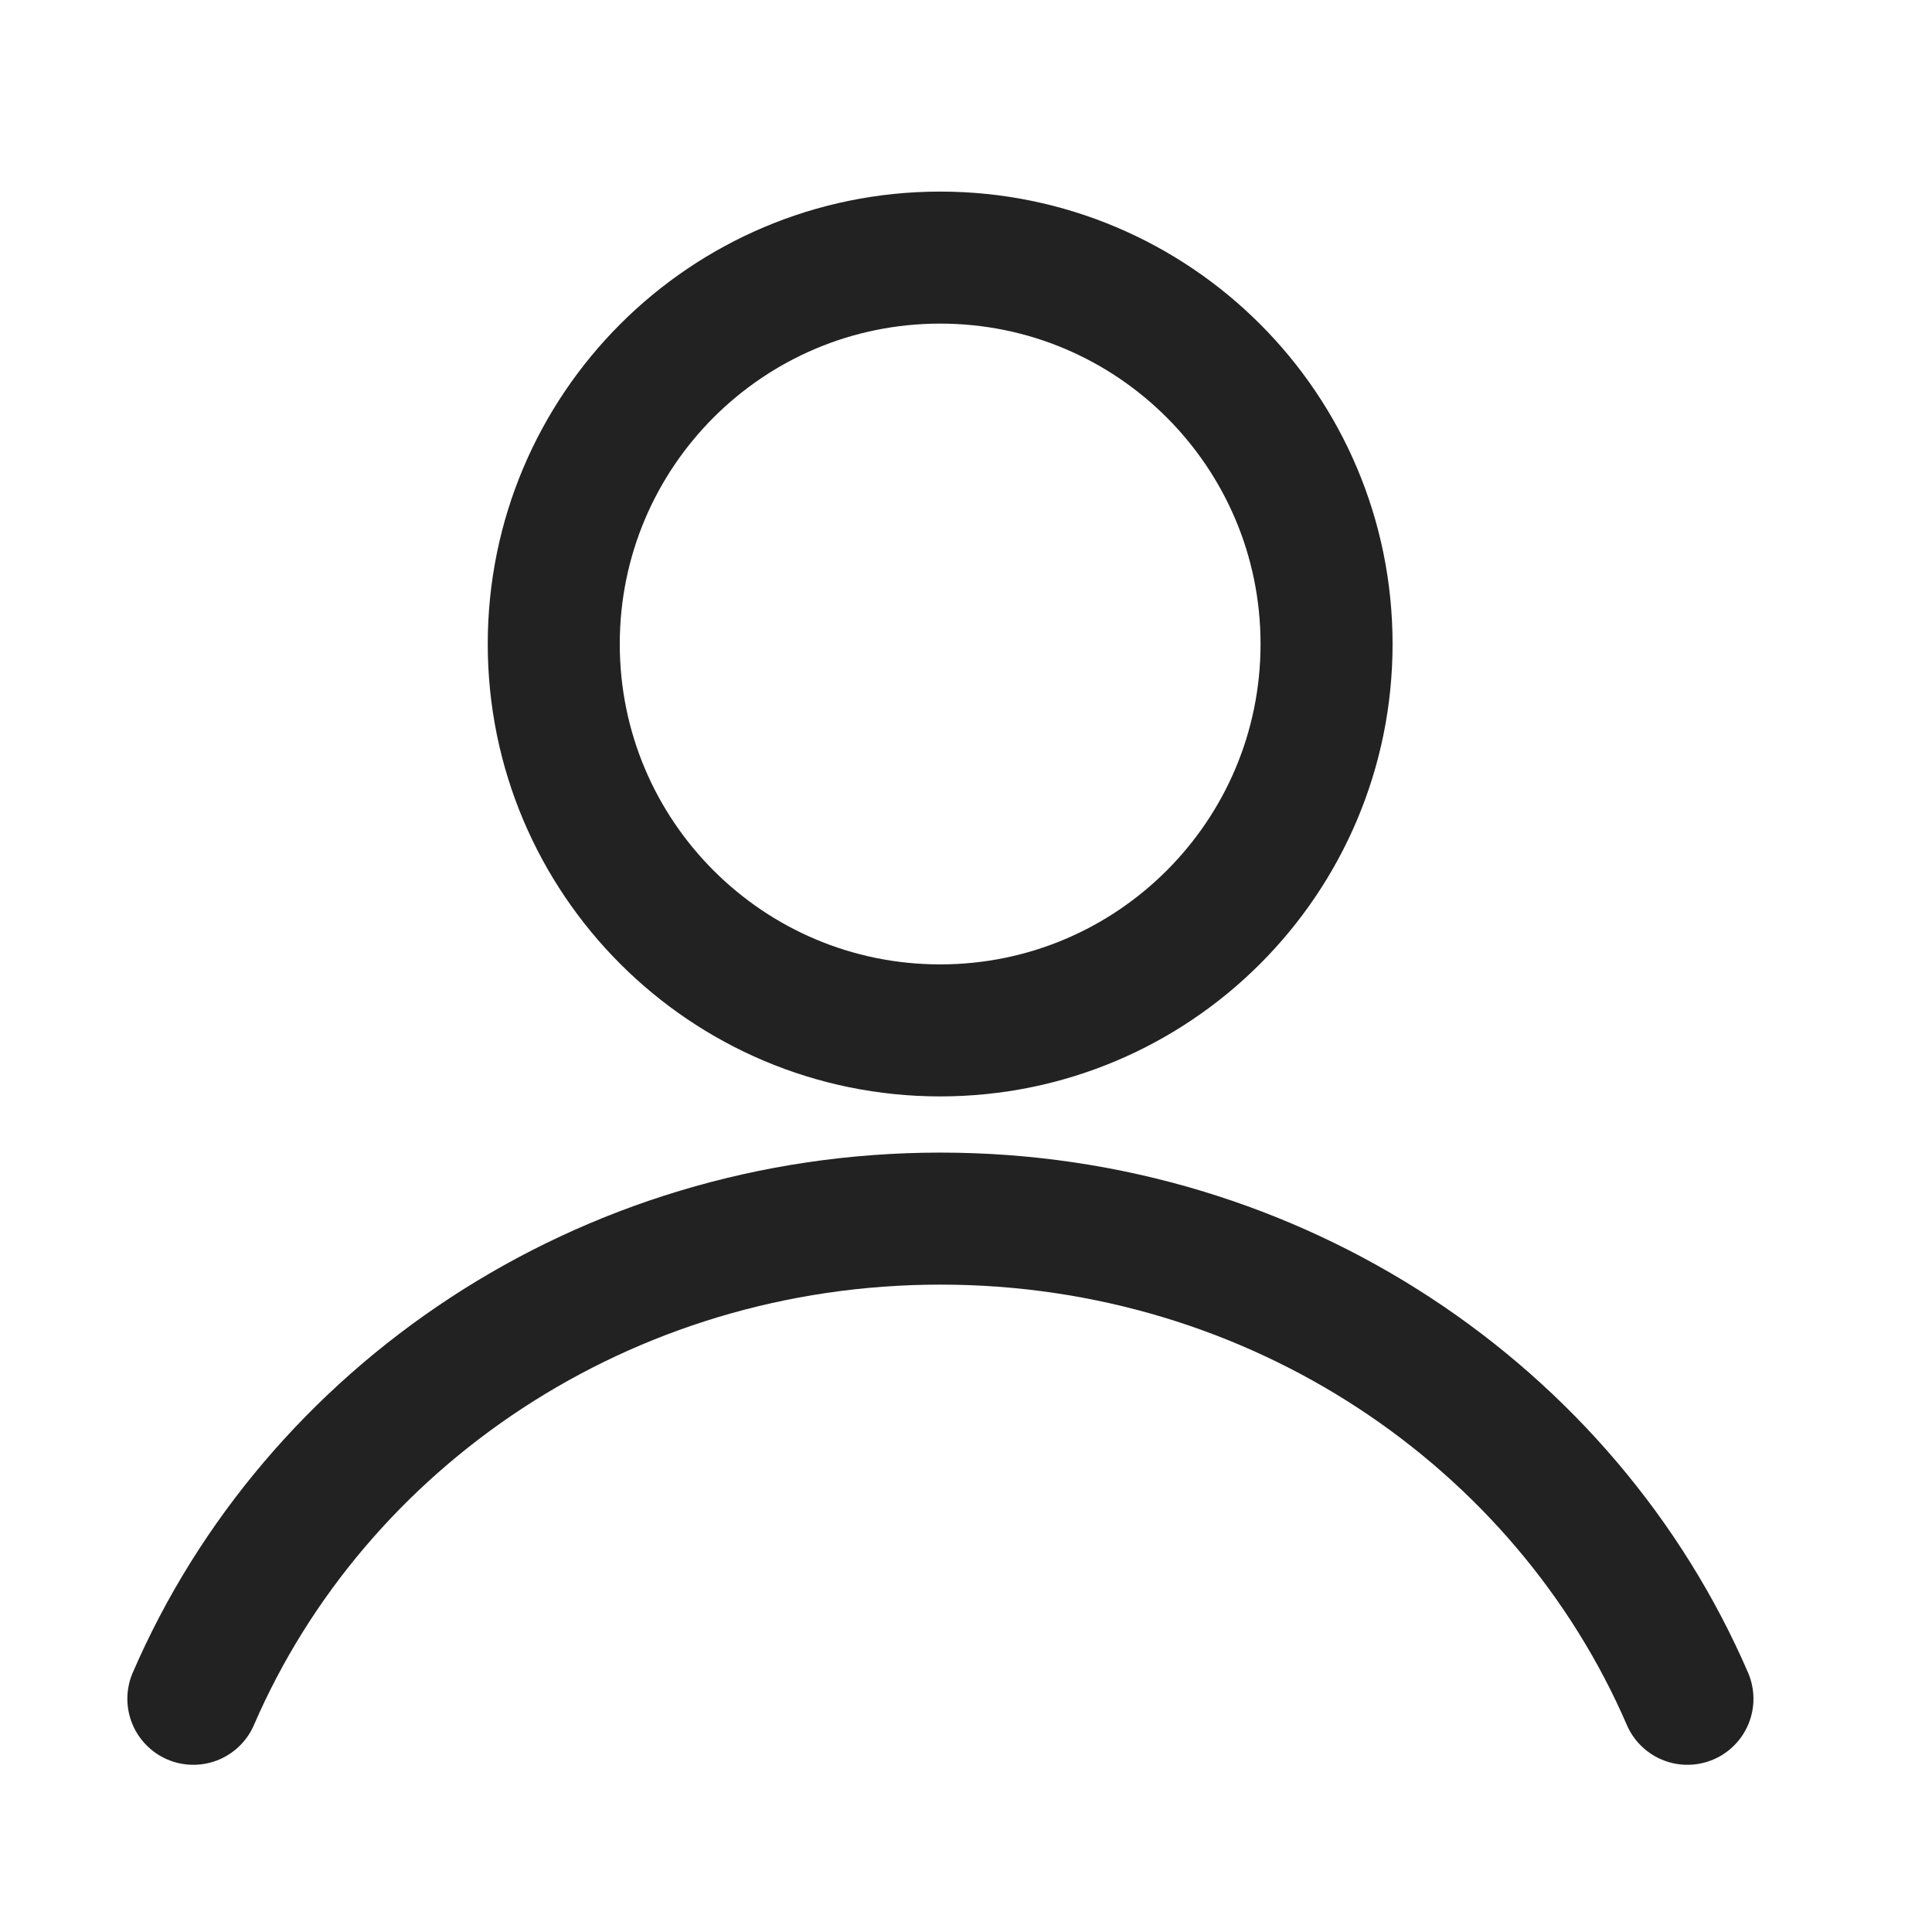
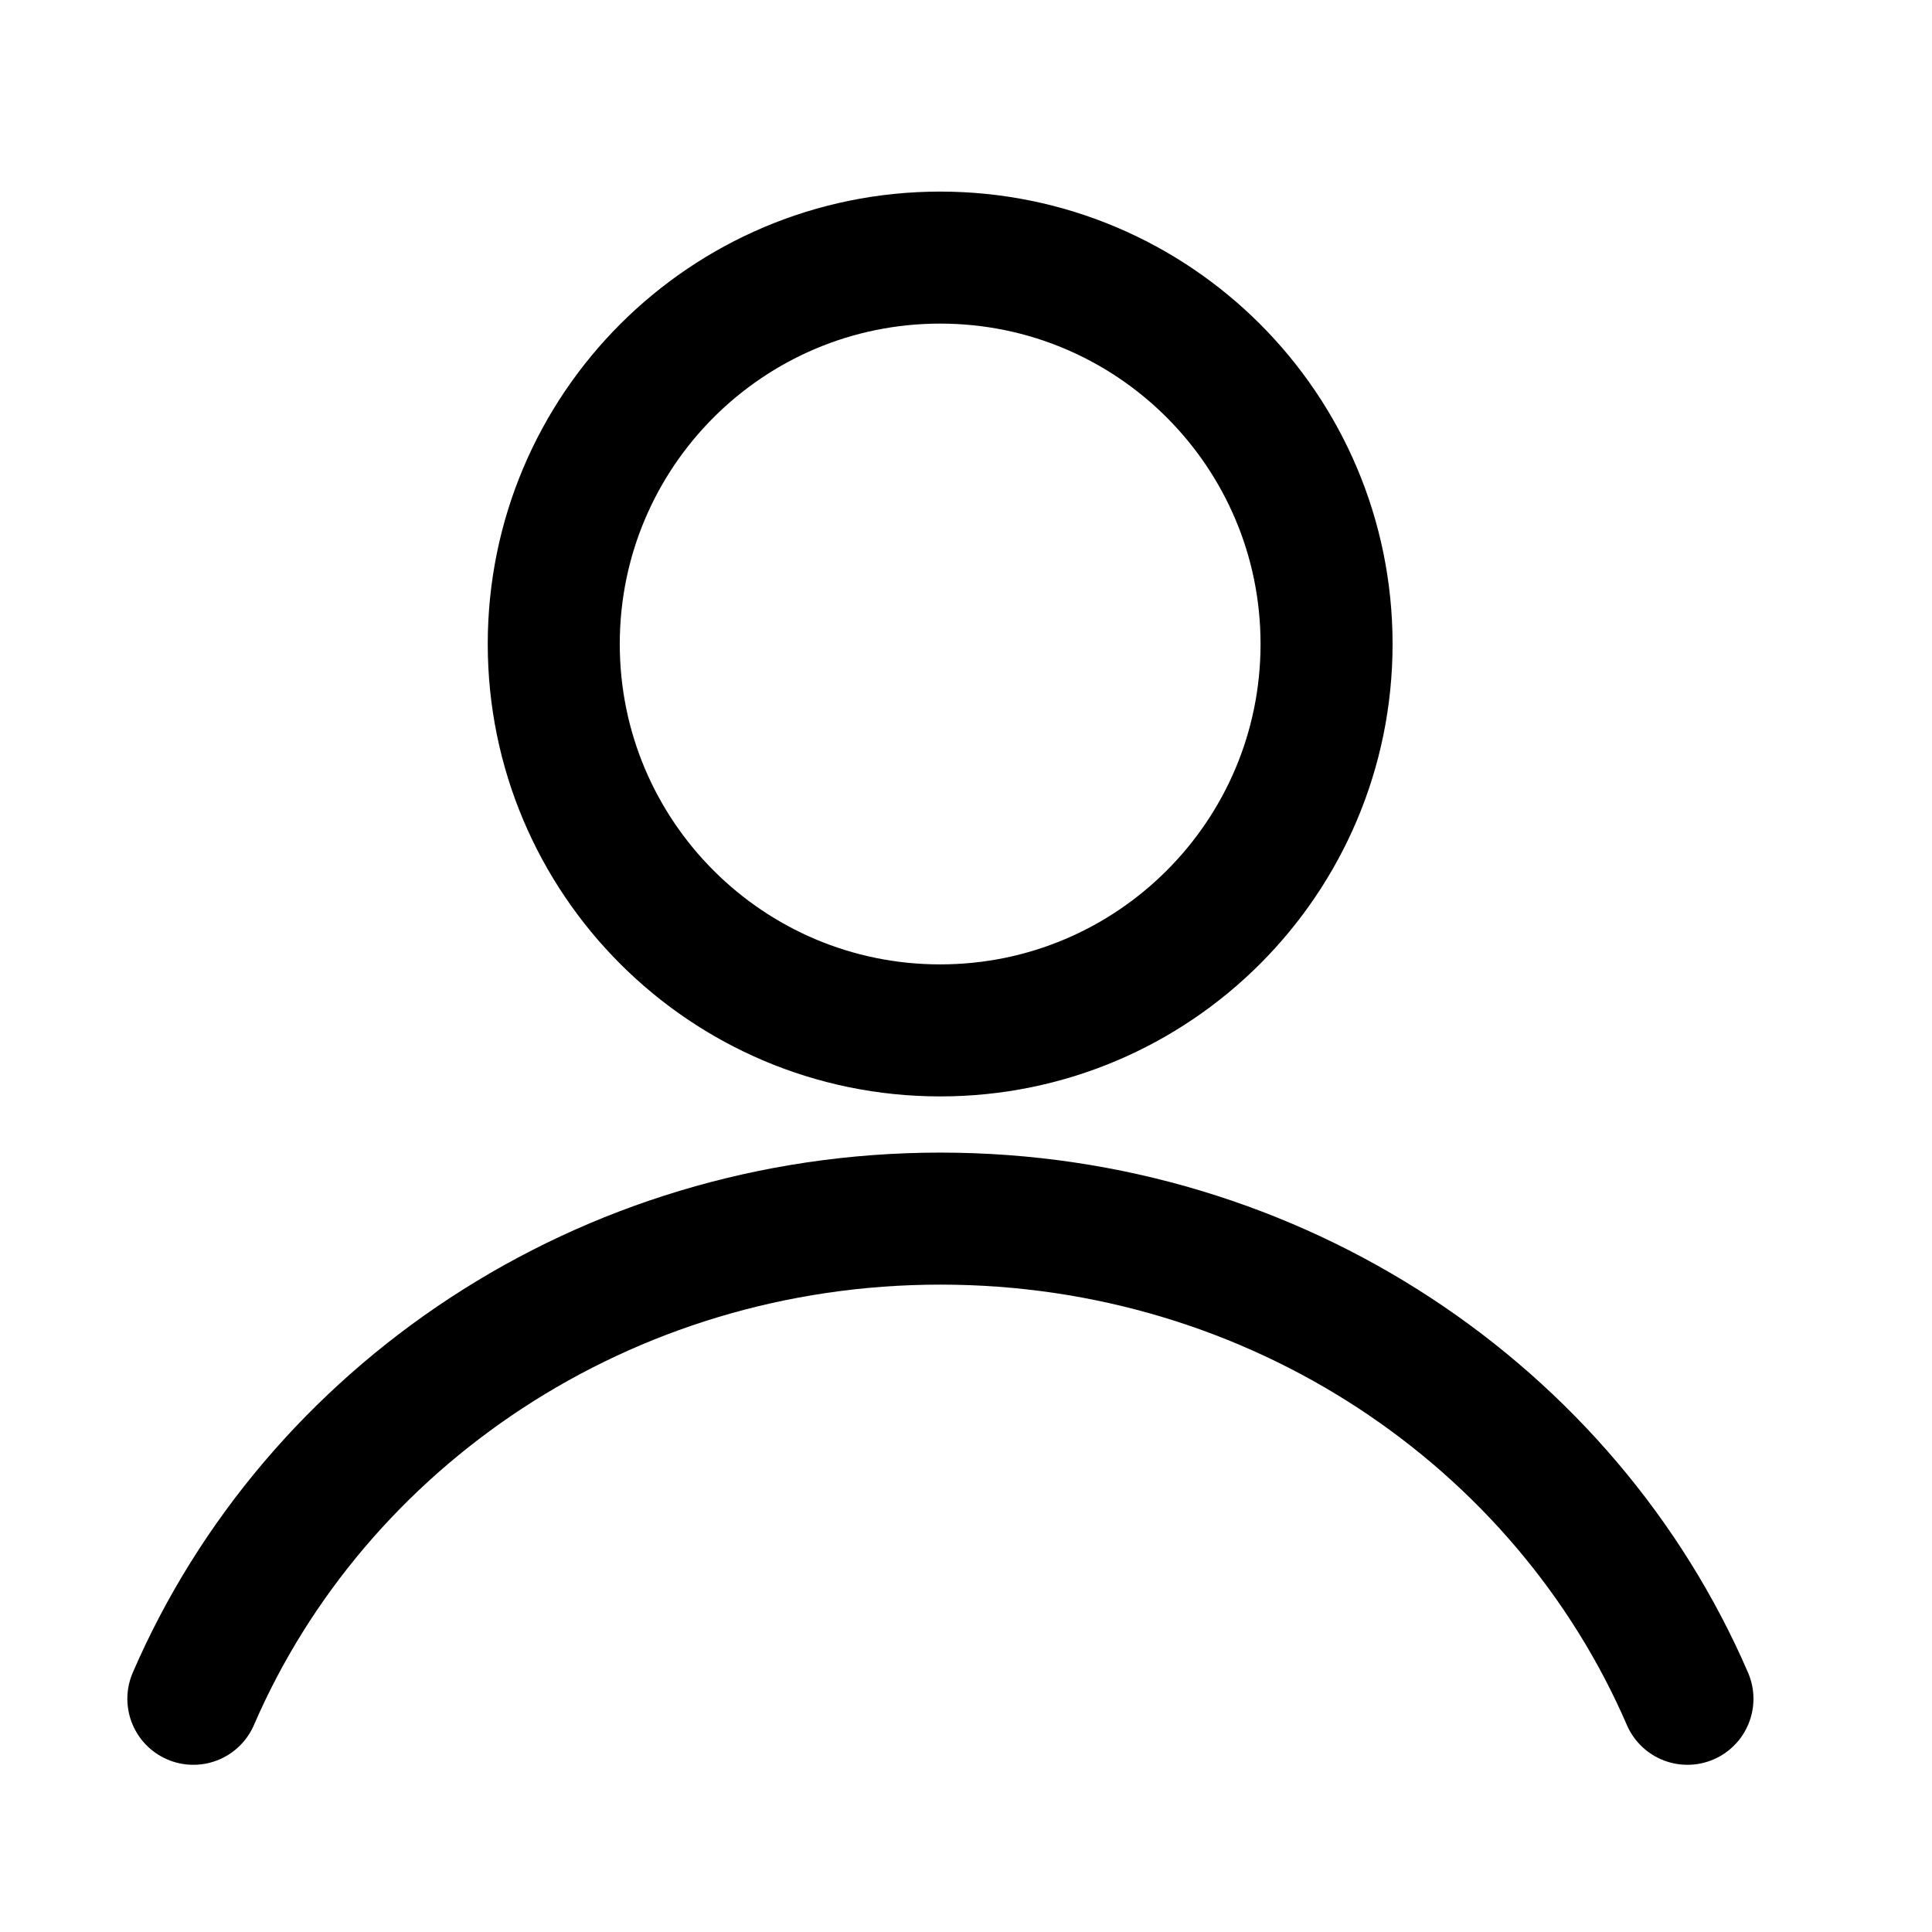
<svg xmlns="http://www.w3.org/2000/svg" width="24" height="24" viewBox="0 0 24 24" fill="none">
-   <circle cx="11.679" cy="8" r="4.8" stroke="#222222" stroke-width="1.64" />
-   <path d="M2.402 21.103C3.917 17.6 7.502 15.138 11.682 15.138C15.863 15.138 19.448 17.6 20.962 21.103" stroke="#222222" stroke-width="1.64" stroke-linecap="round" />
+   <circle cx="11.679" cy="8" r="4.8" stroke="currentColor" stroke-width="1.64" />
+   <path d="M2.402 21.103C3.917 17.6 7.502 15.138 11.682 15.138C15.863 15.138 19.448 17.6 20.962 21.103" stroke="currentColor" stroke-width="1.64" stroke-linecap="round" />
</svg>
